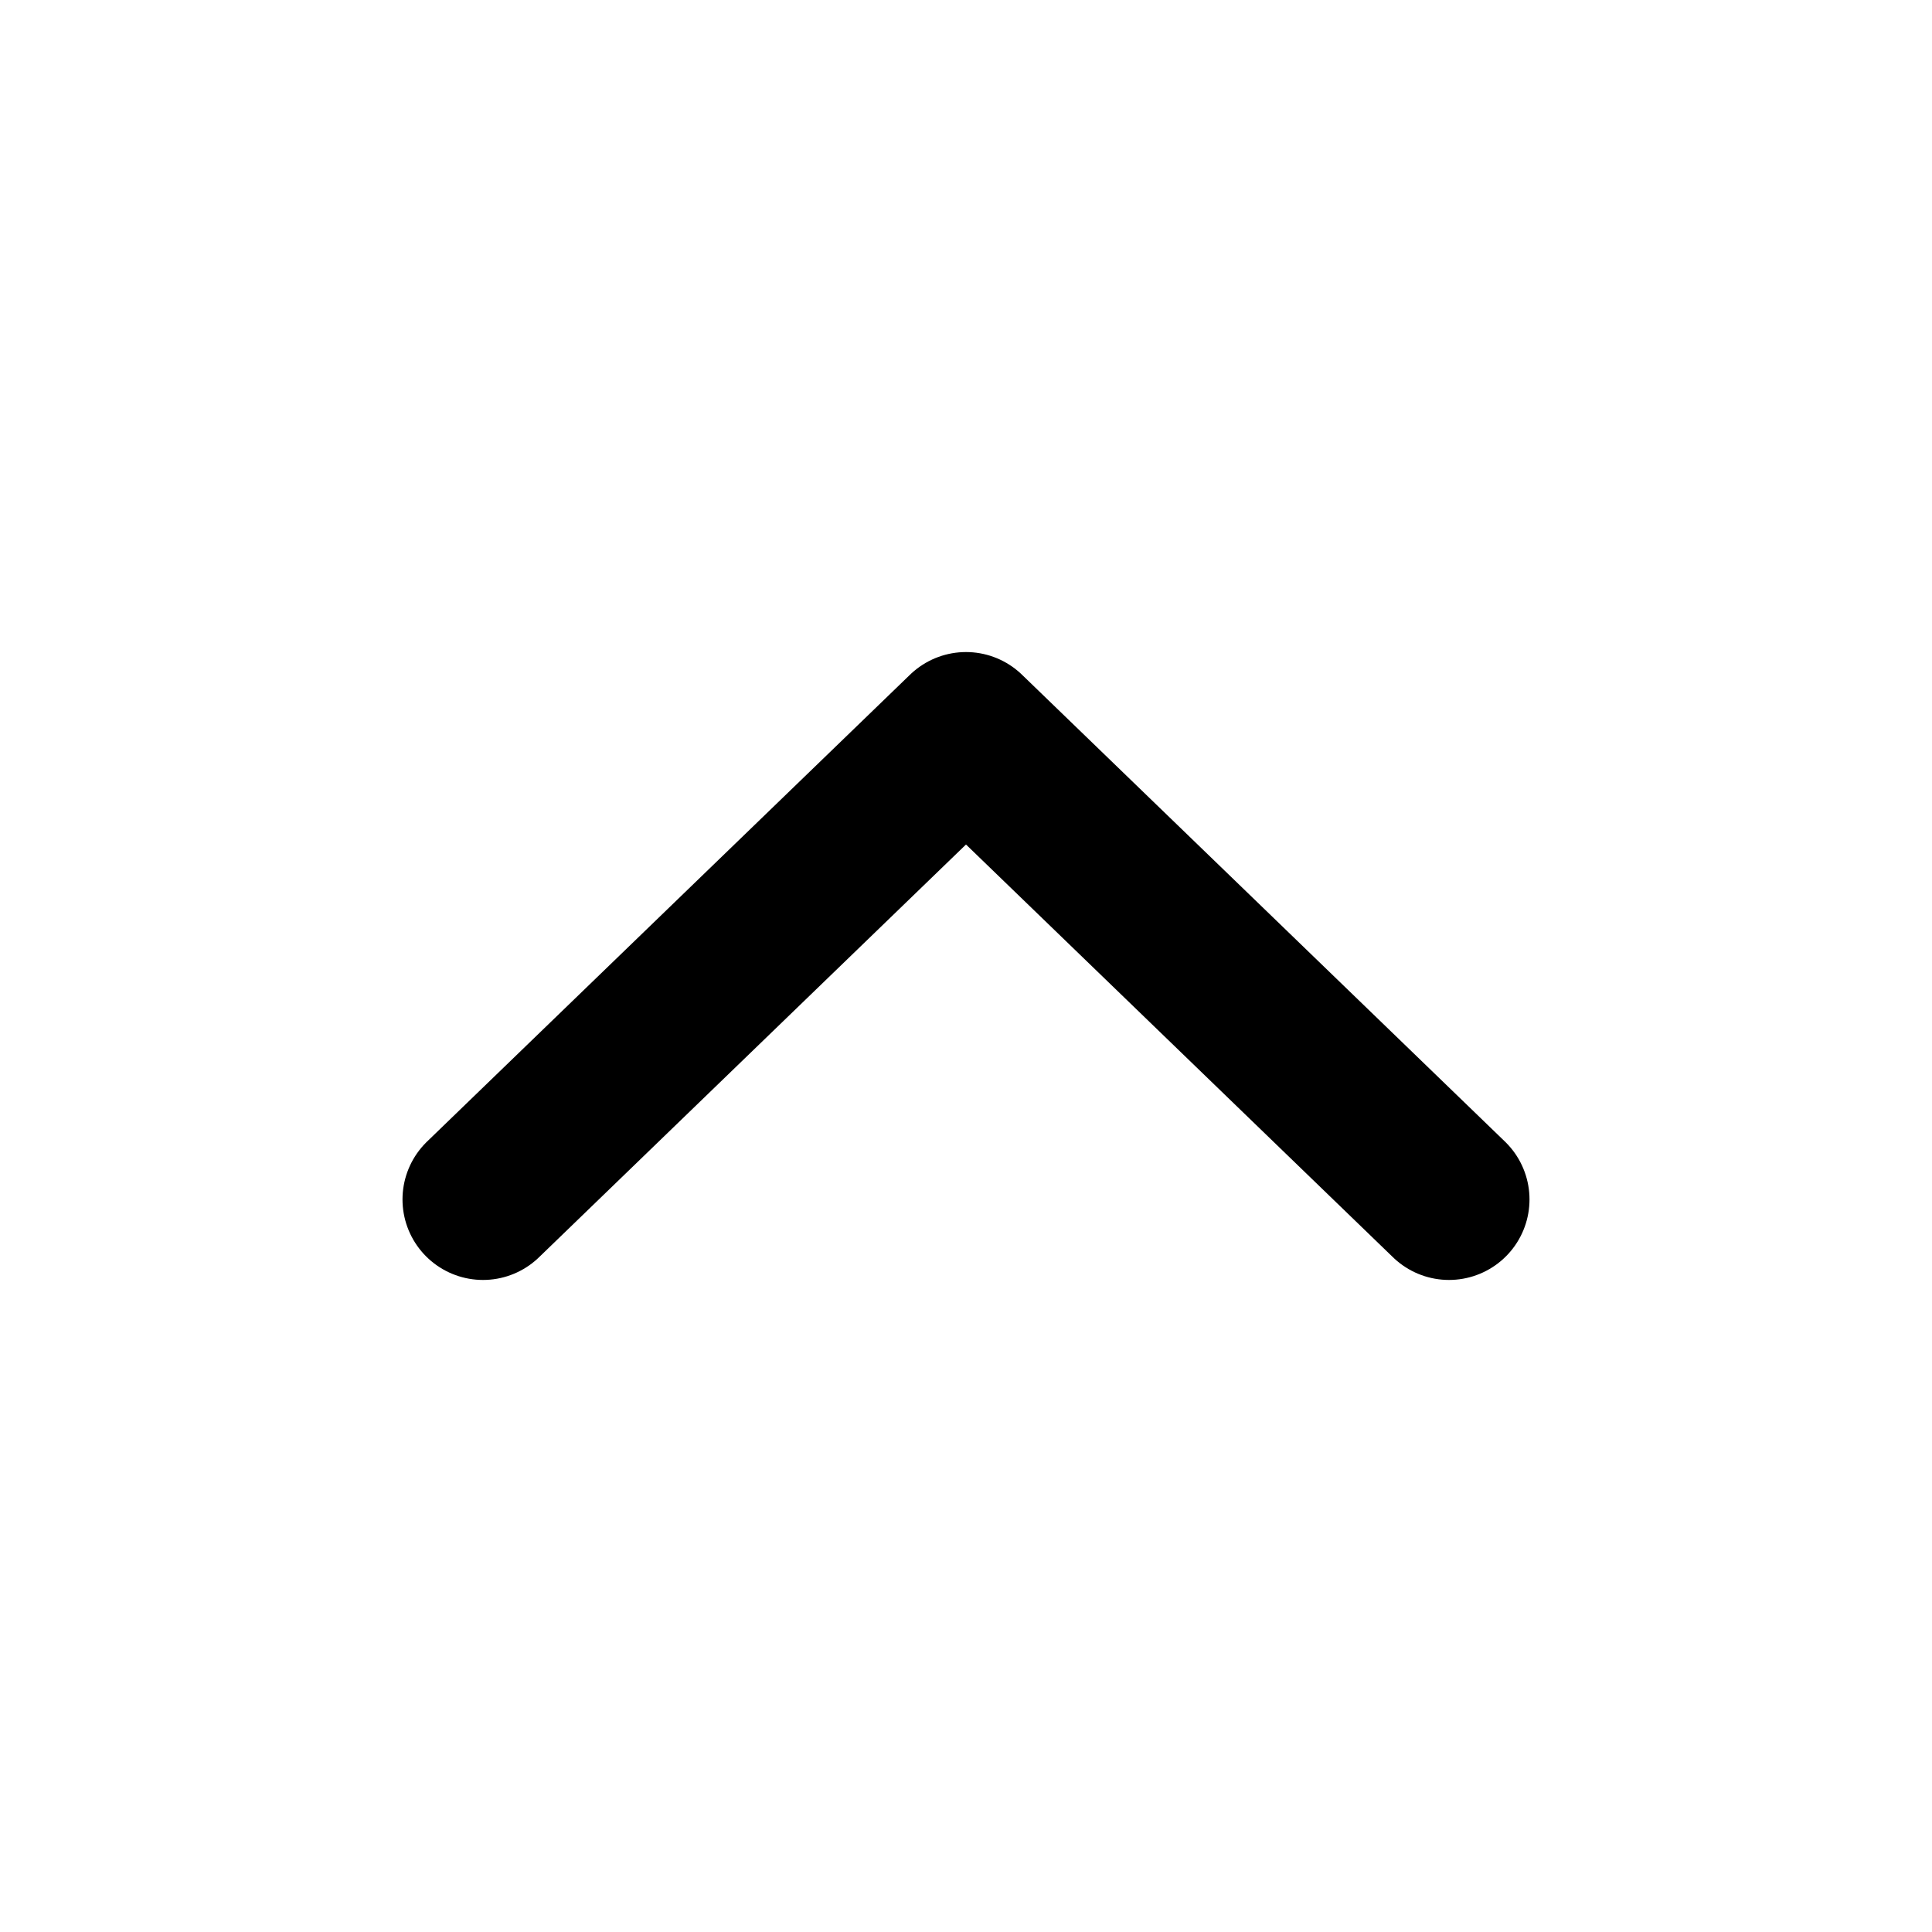
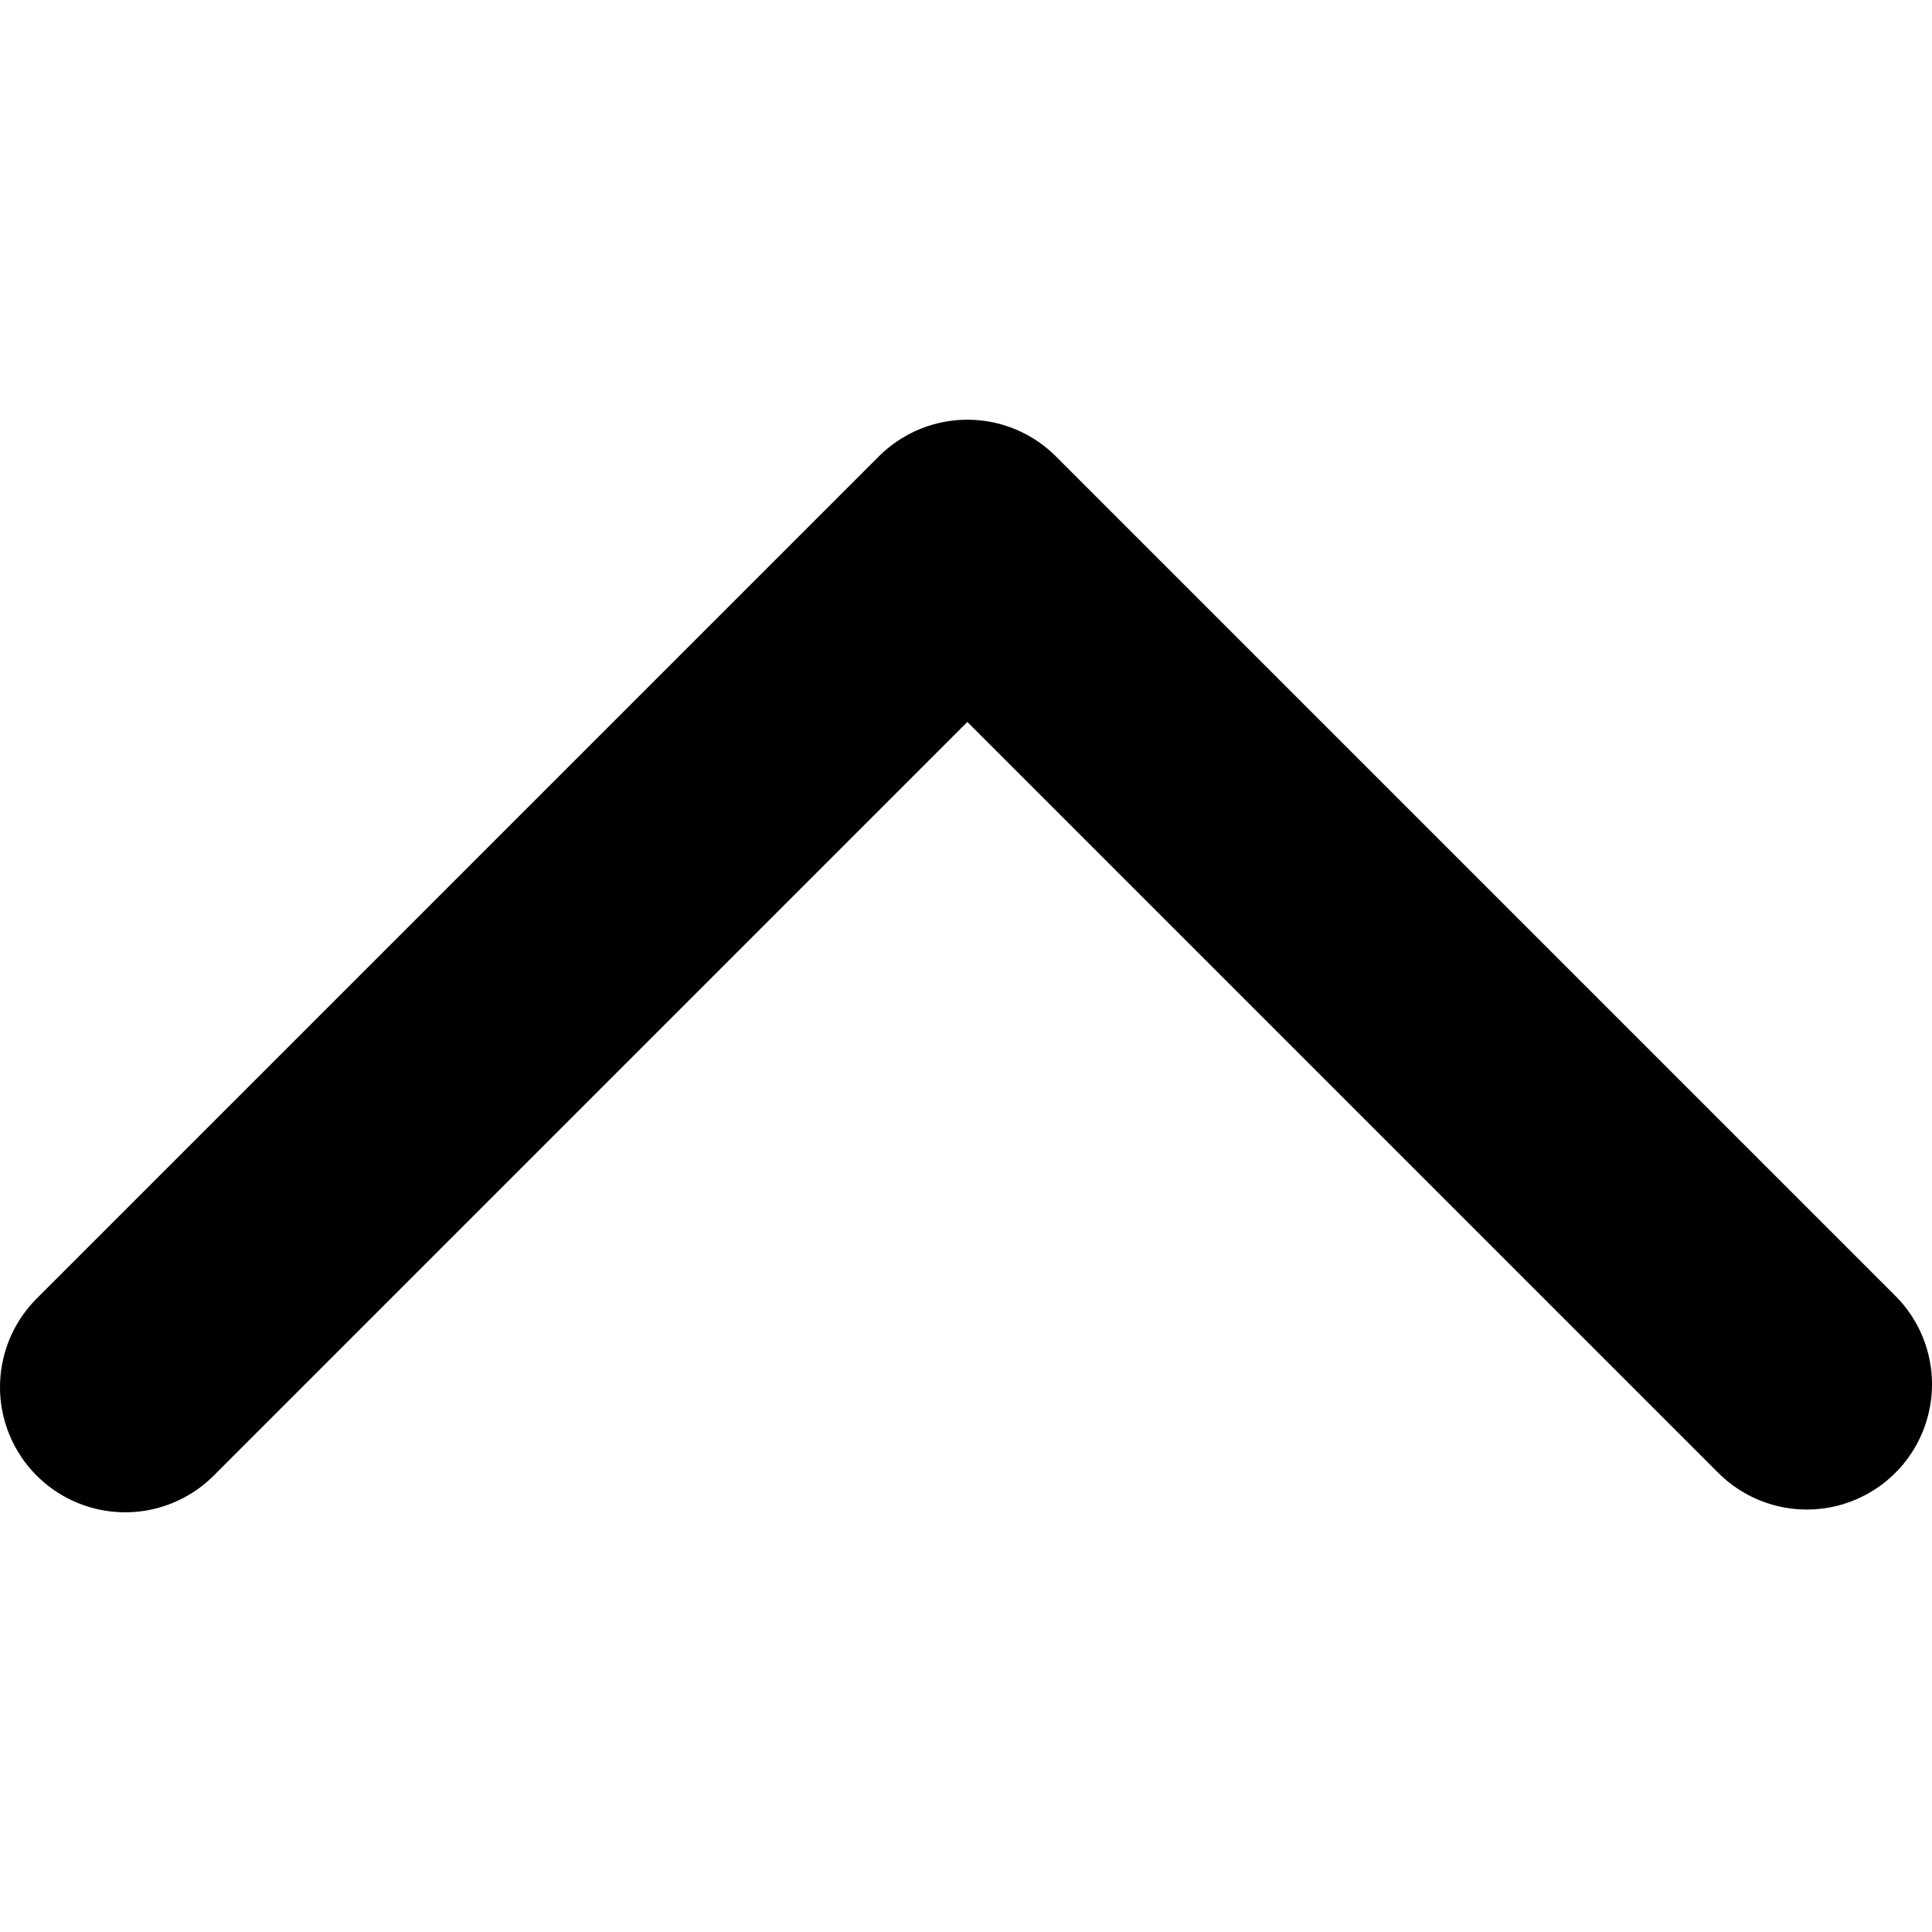
- <svg xmlns="http://www.w3.org/2000/svg" viewBox="0 0 24 24" width="24" height="24" stroke="currentColor">
-   <path d="M18,14.9,15,12,12,9.1,9,12,6,14.9" fill="none" stroke-linecap="round" stroke-linejoin="round" stroke-width="2" />
+ <svg xmlns="http://www.w3.org/2000/svg" viewBox="0 0 15.432 8.727" width="24" height="24" stroke="currentColor">
+   <polyline points="1 7.727 7.727 1 14.432 7.705" fill="none" stroke-linecap="round" stroke-linejoin="round" stroke-width="2" />
</svg>
